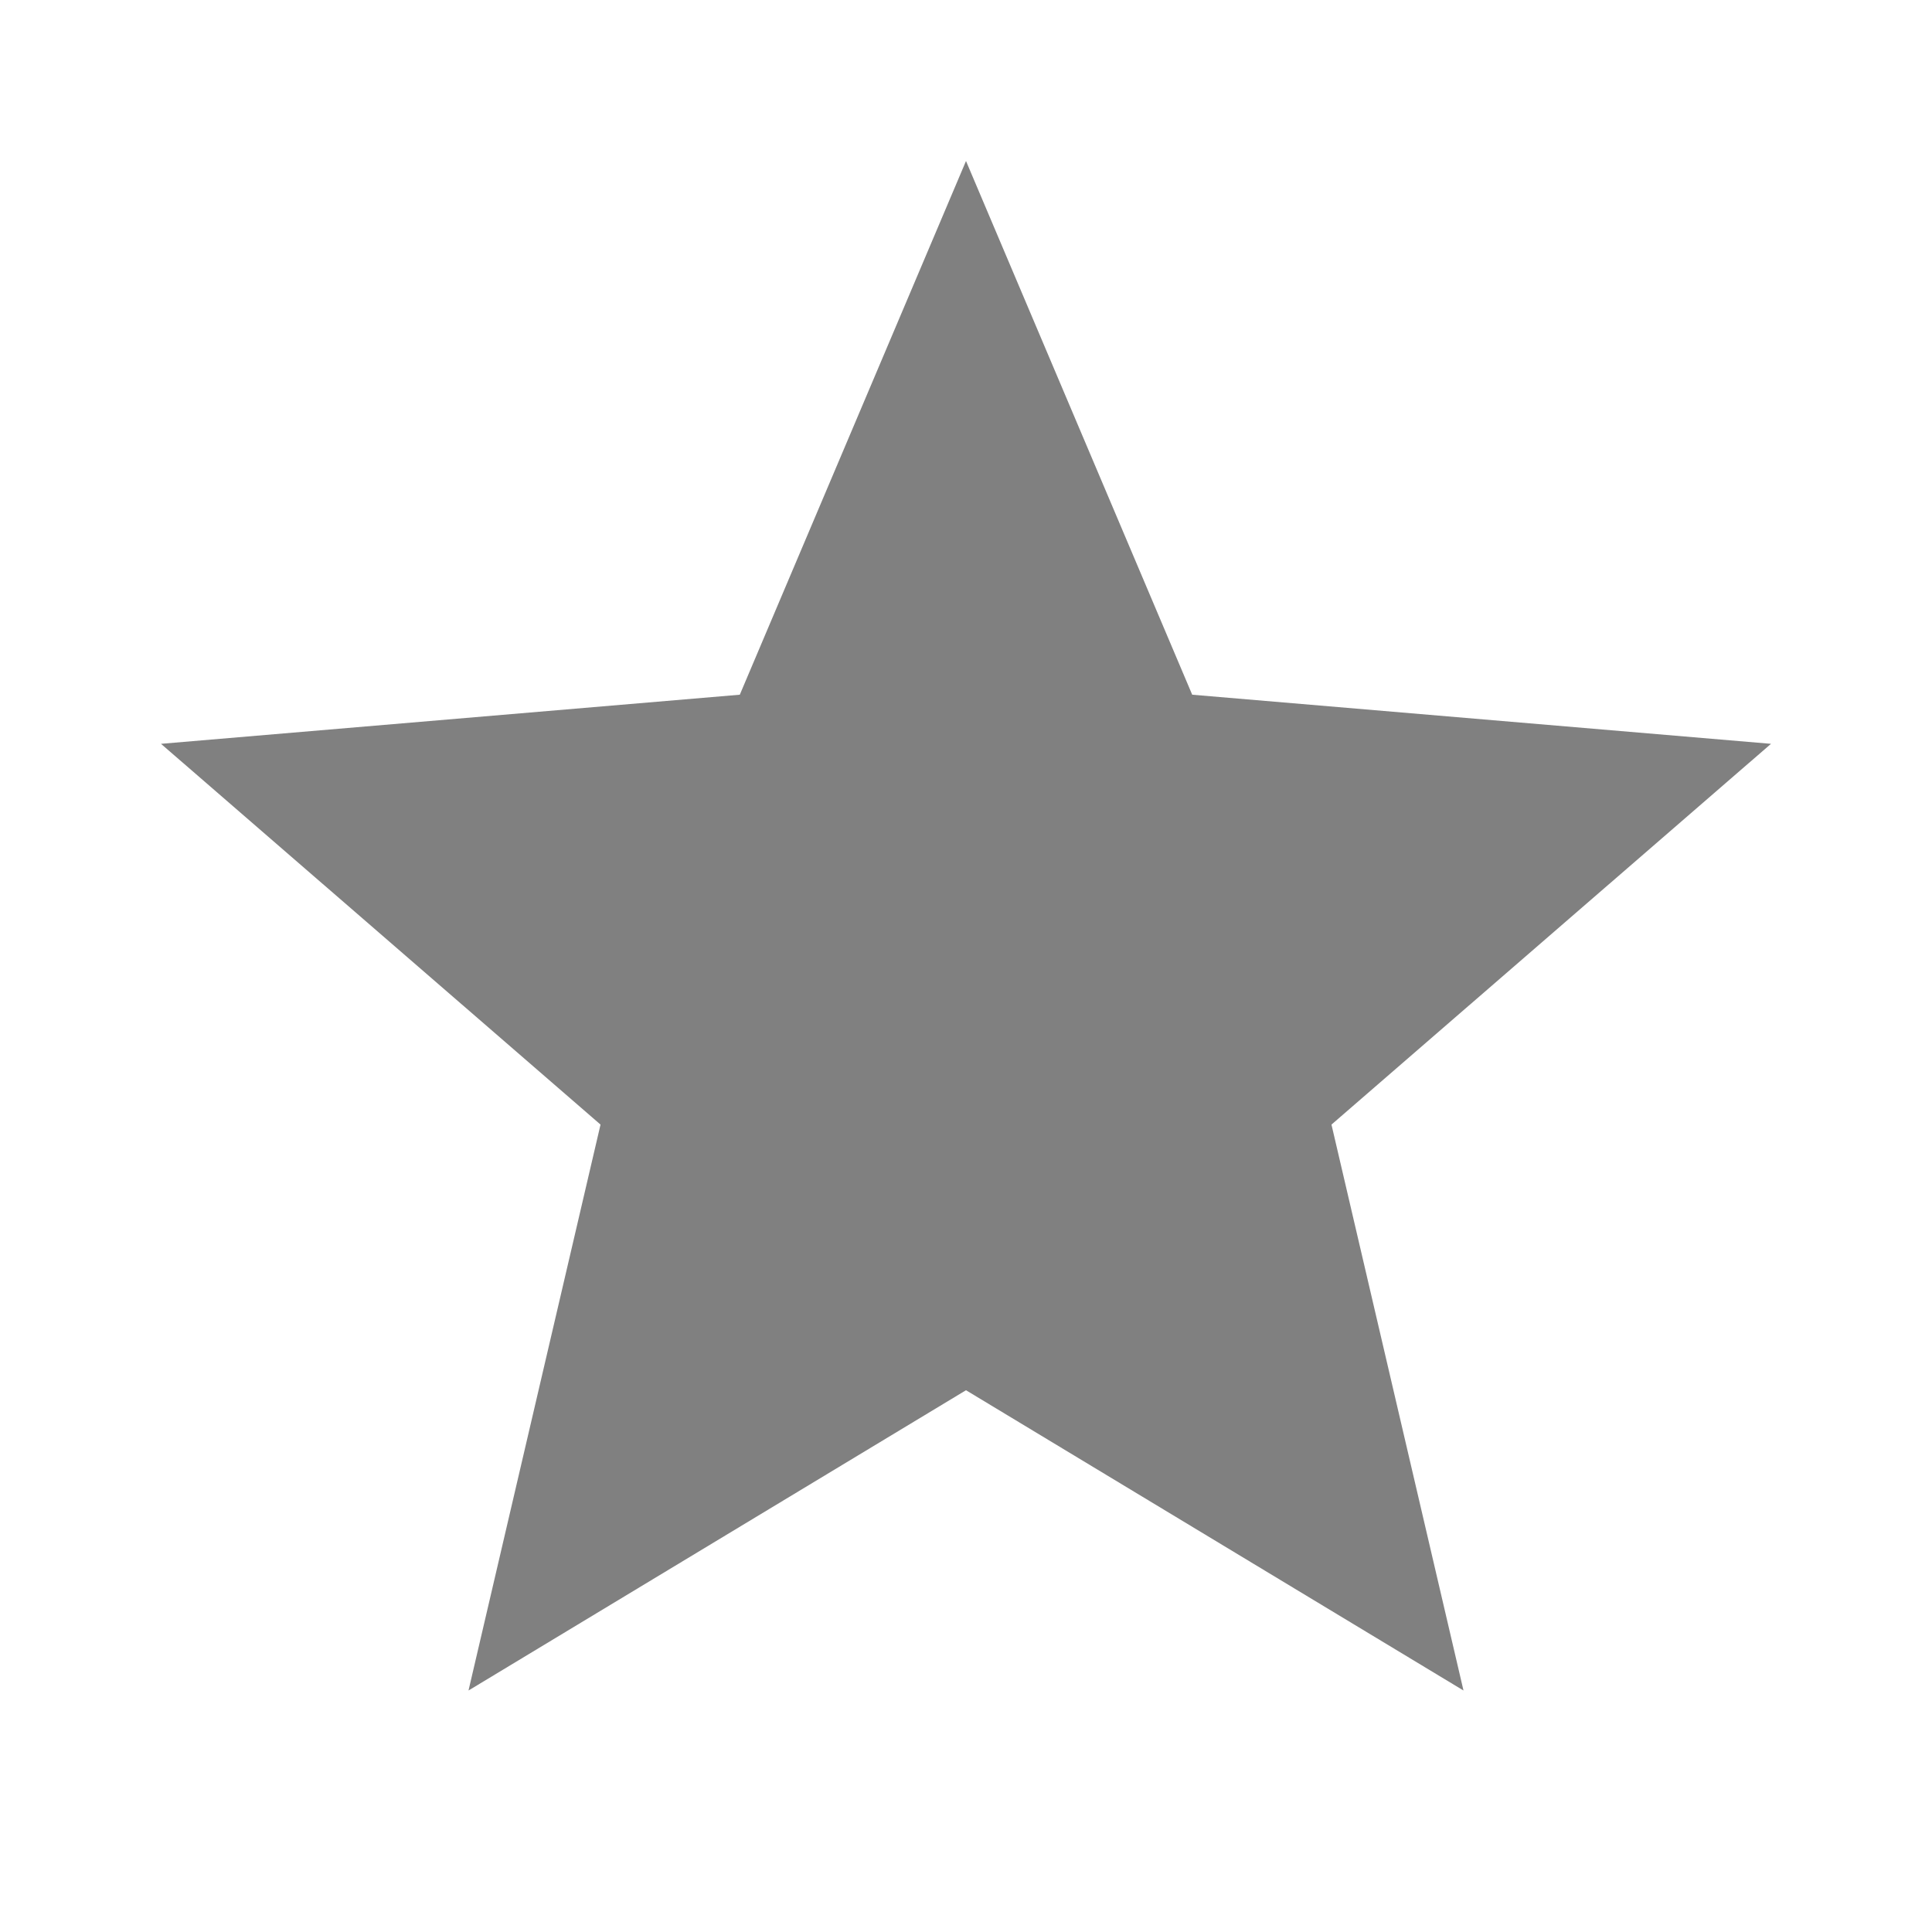
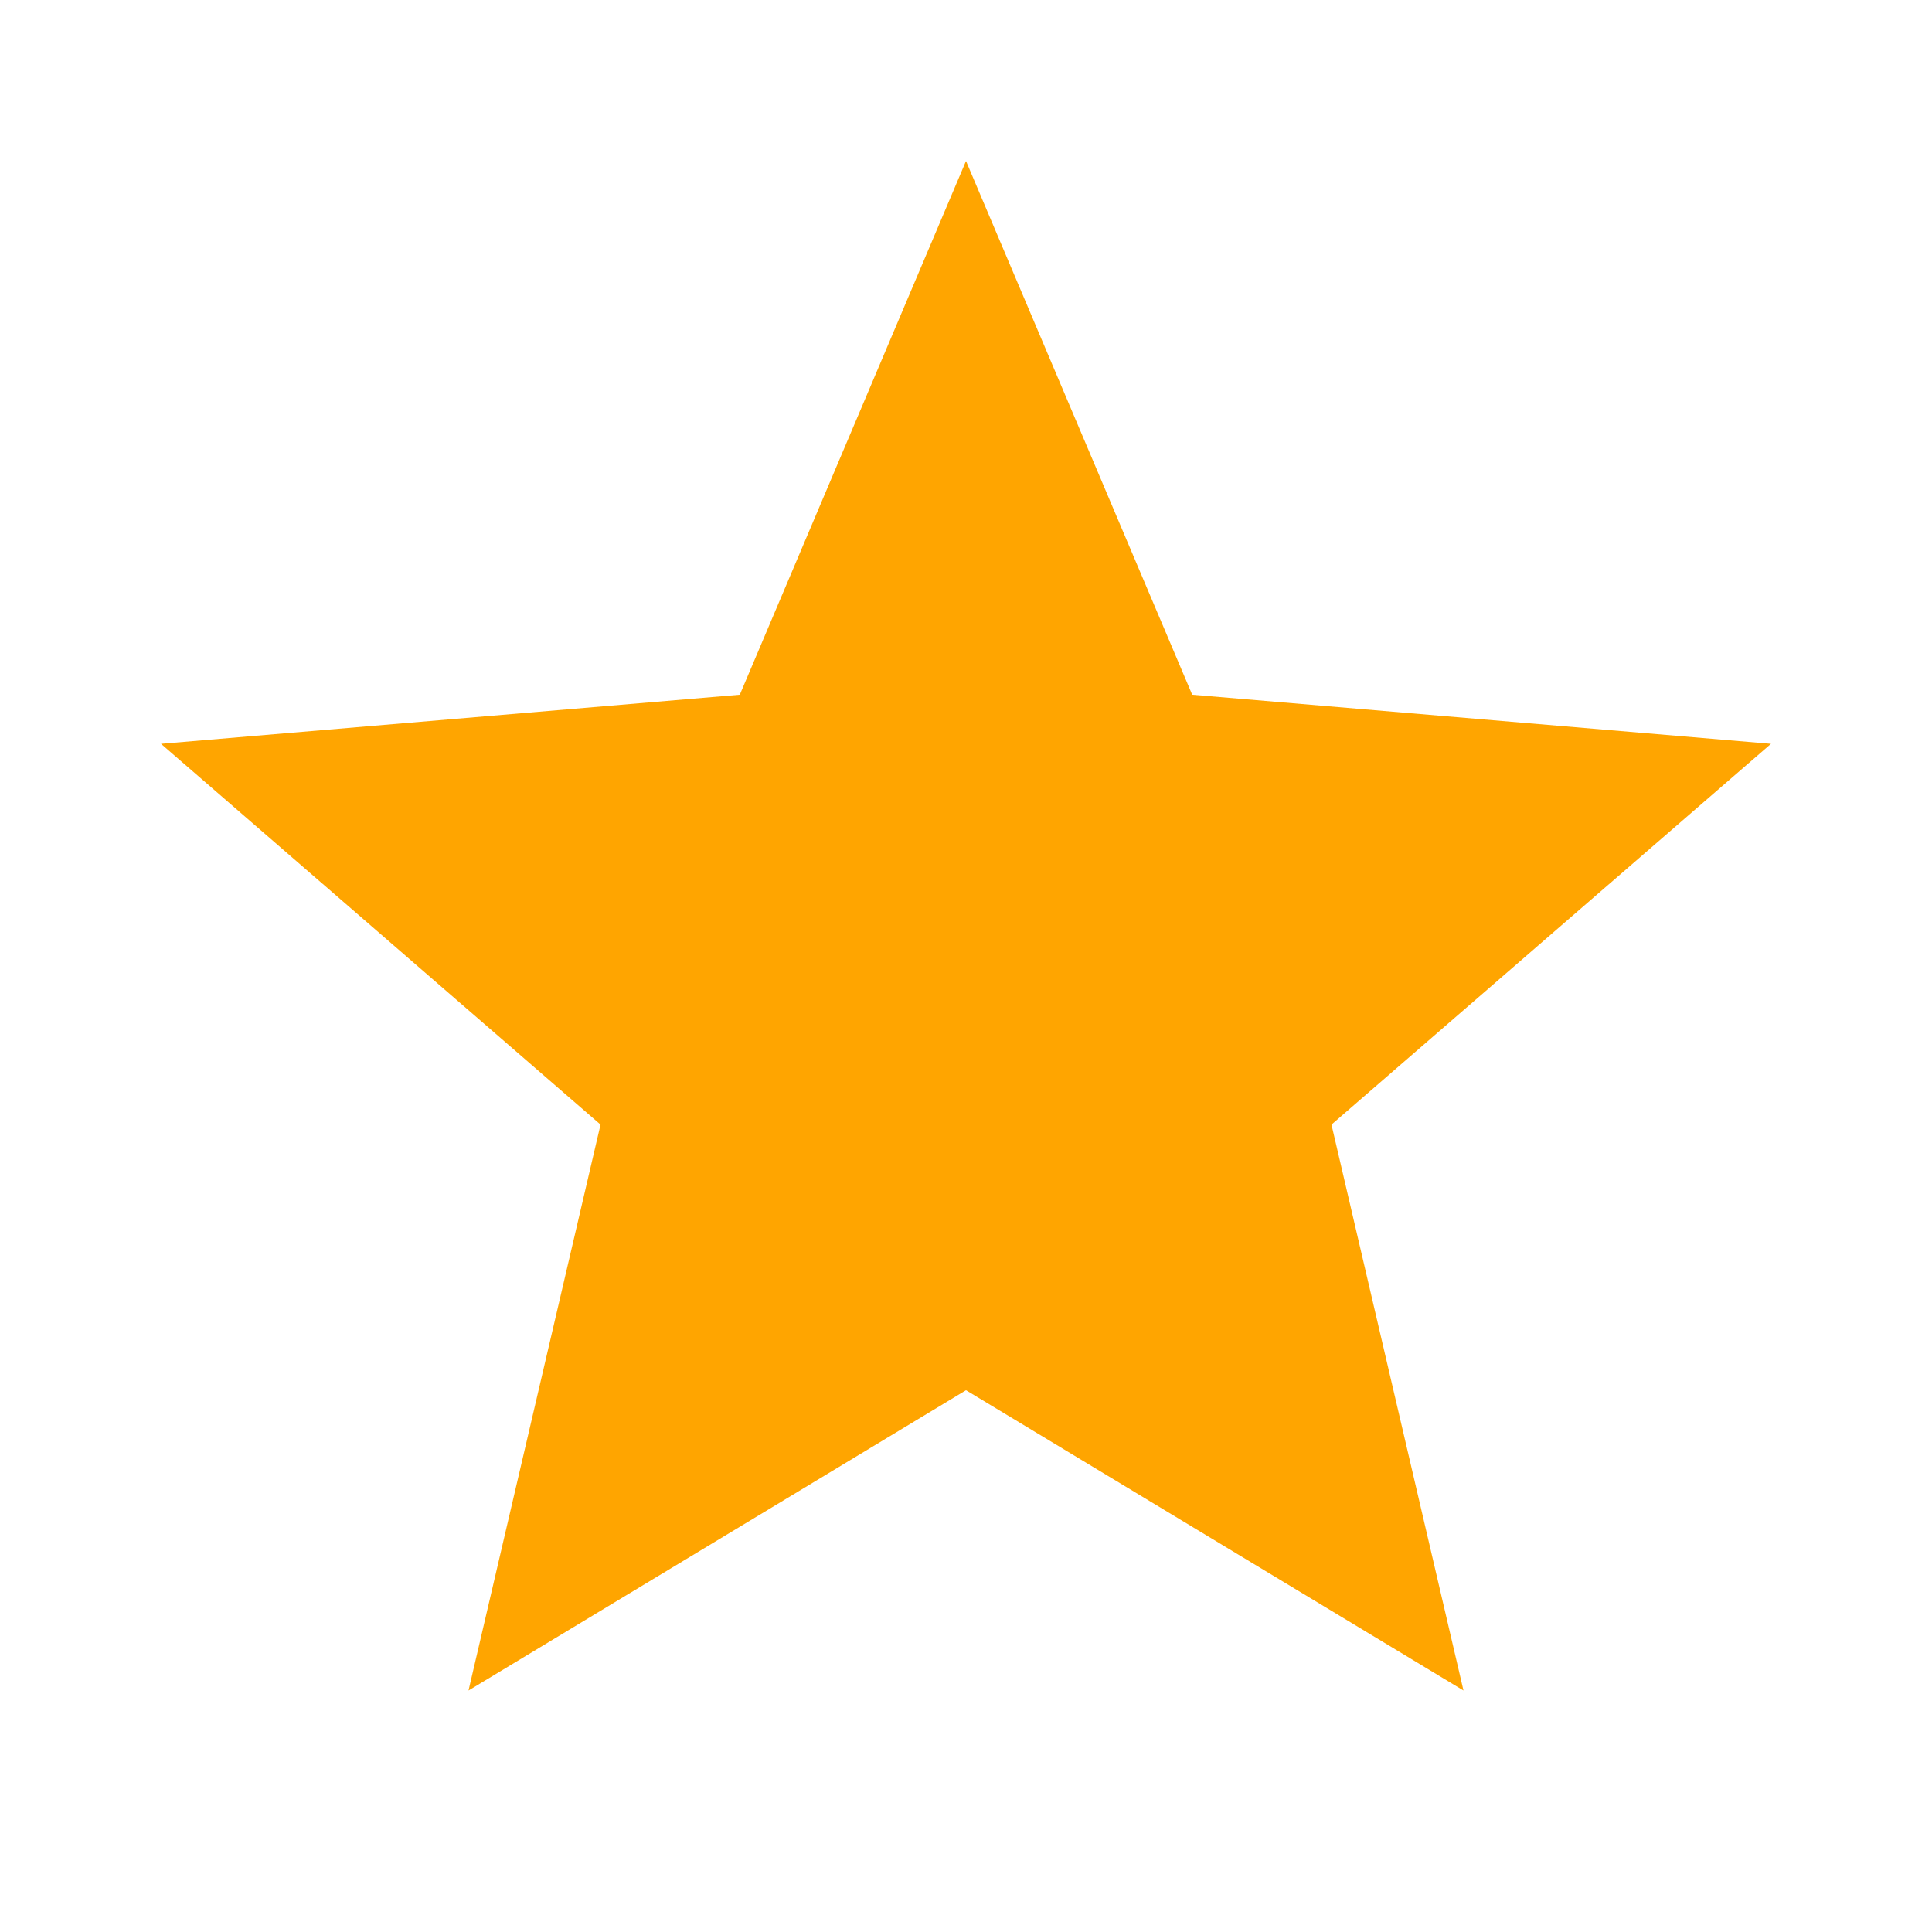
- <svg xmlns="http://www.w3.org/2000/svg" enable-background="new 0 0 24 24" viewBox="0 0 24 24" fill="gray" width="18px" height="18px">
+ <svg xmlns="http://www.w3.org/2000/svg" enable-background="new 0 0 24 24" viewBox="0 0 24 24" fill="orange" width="18px" height="18px">
  <g>
    <path d="M0,0h24v24H0V0z" fill="none" />
    <path d="M0,0h24v24H0V0z" fill="none" />
  </g>
  <g>
    <path d="M12,17.27L18.18,21l-1.64-7.03L22,9.24l-7.19-0.61L12,2L9.19,8.63L2,9.24l5.46,4.73L5.82,21L12,17.27z" />
  </g>
</svg>
